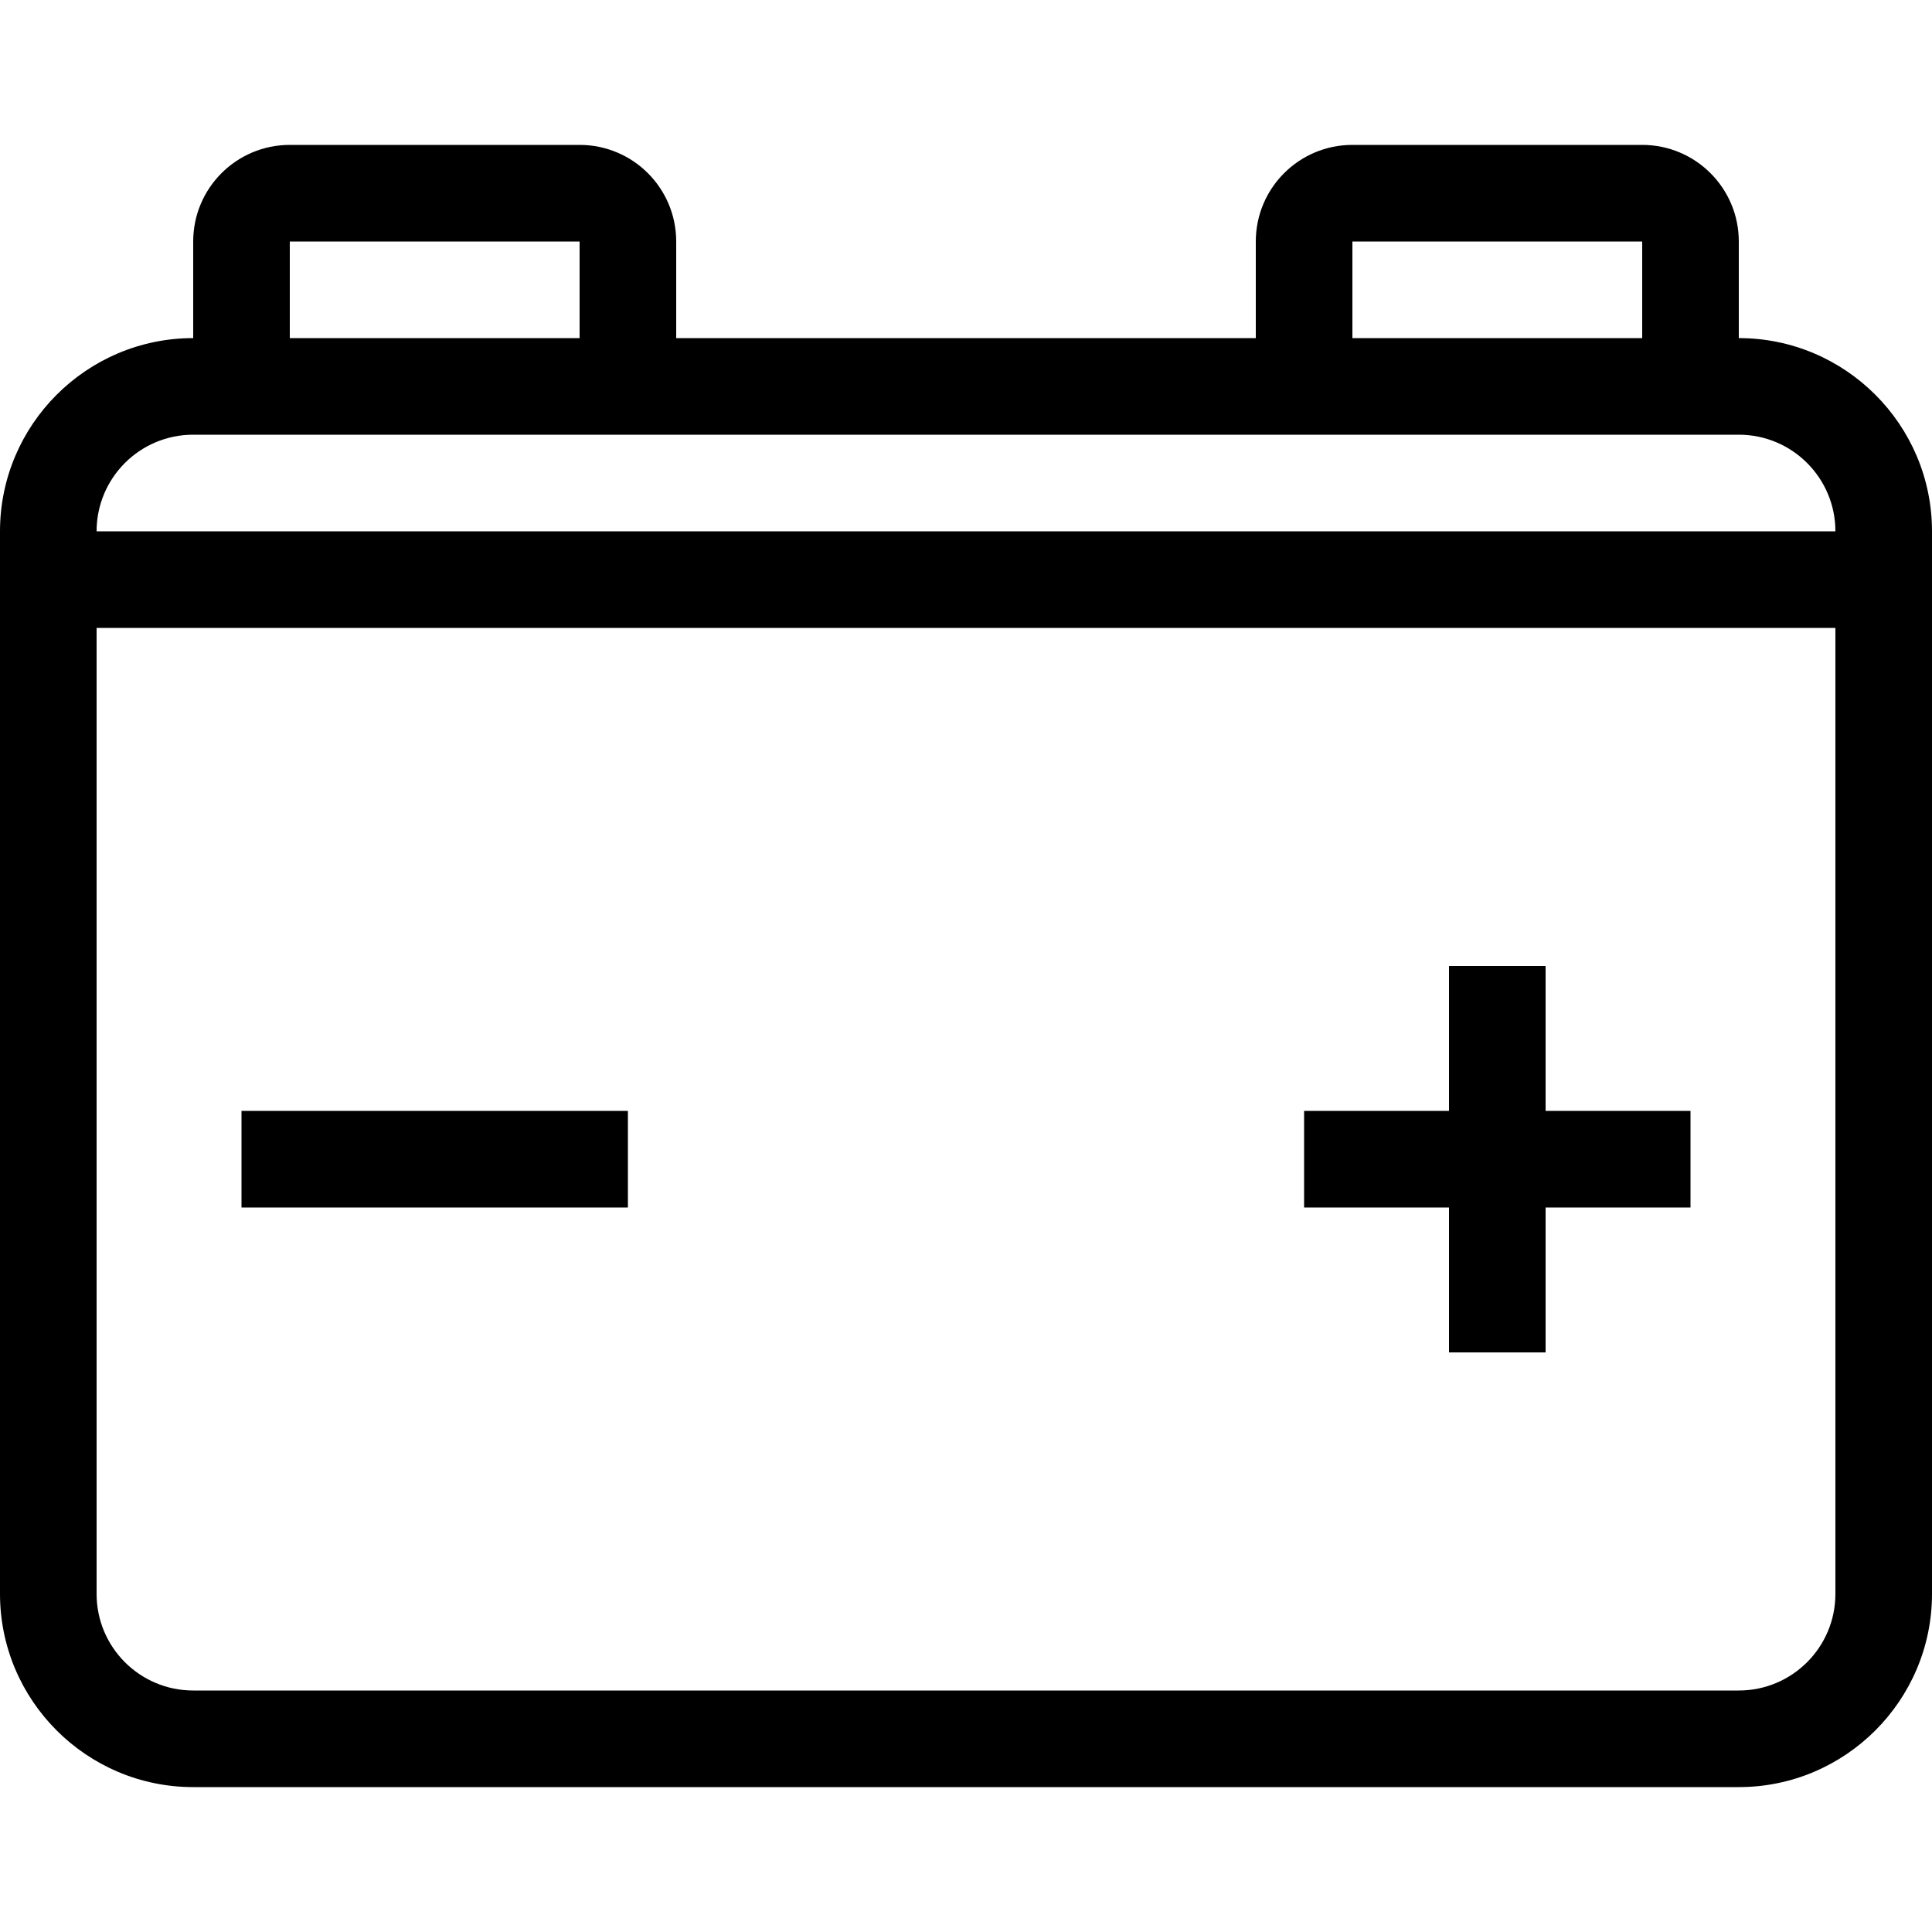
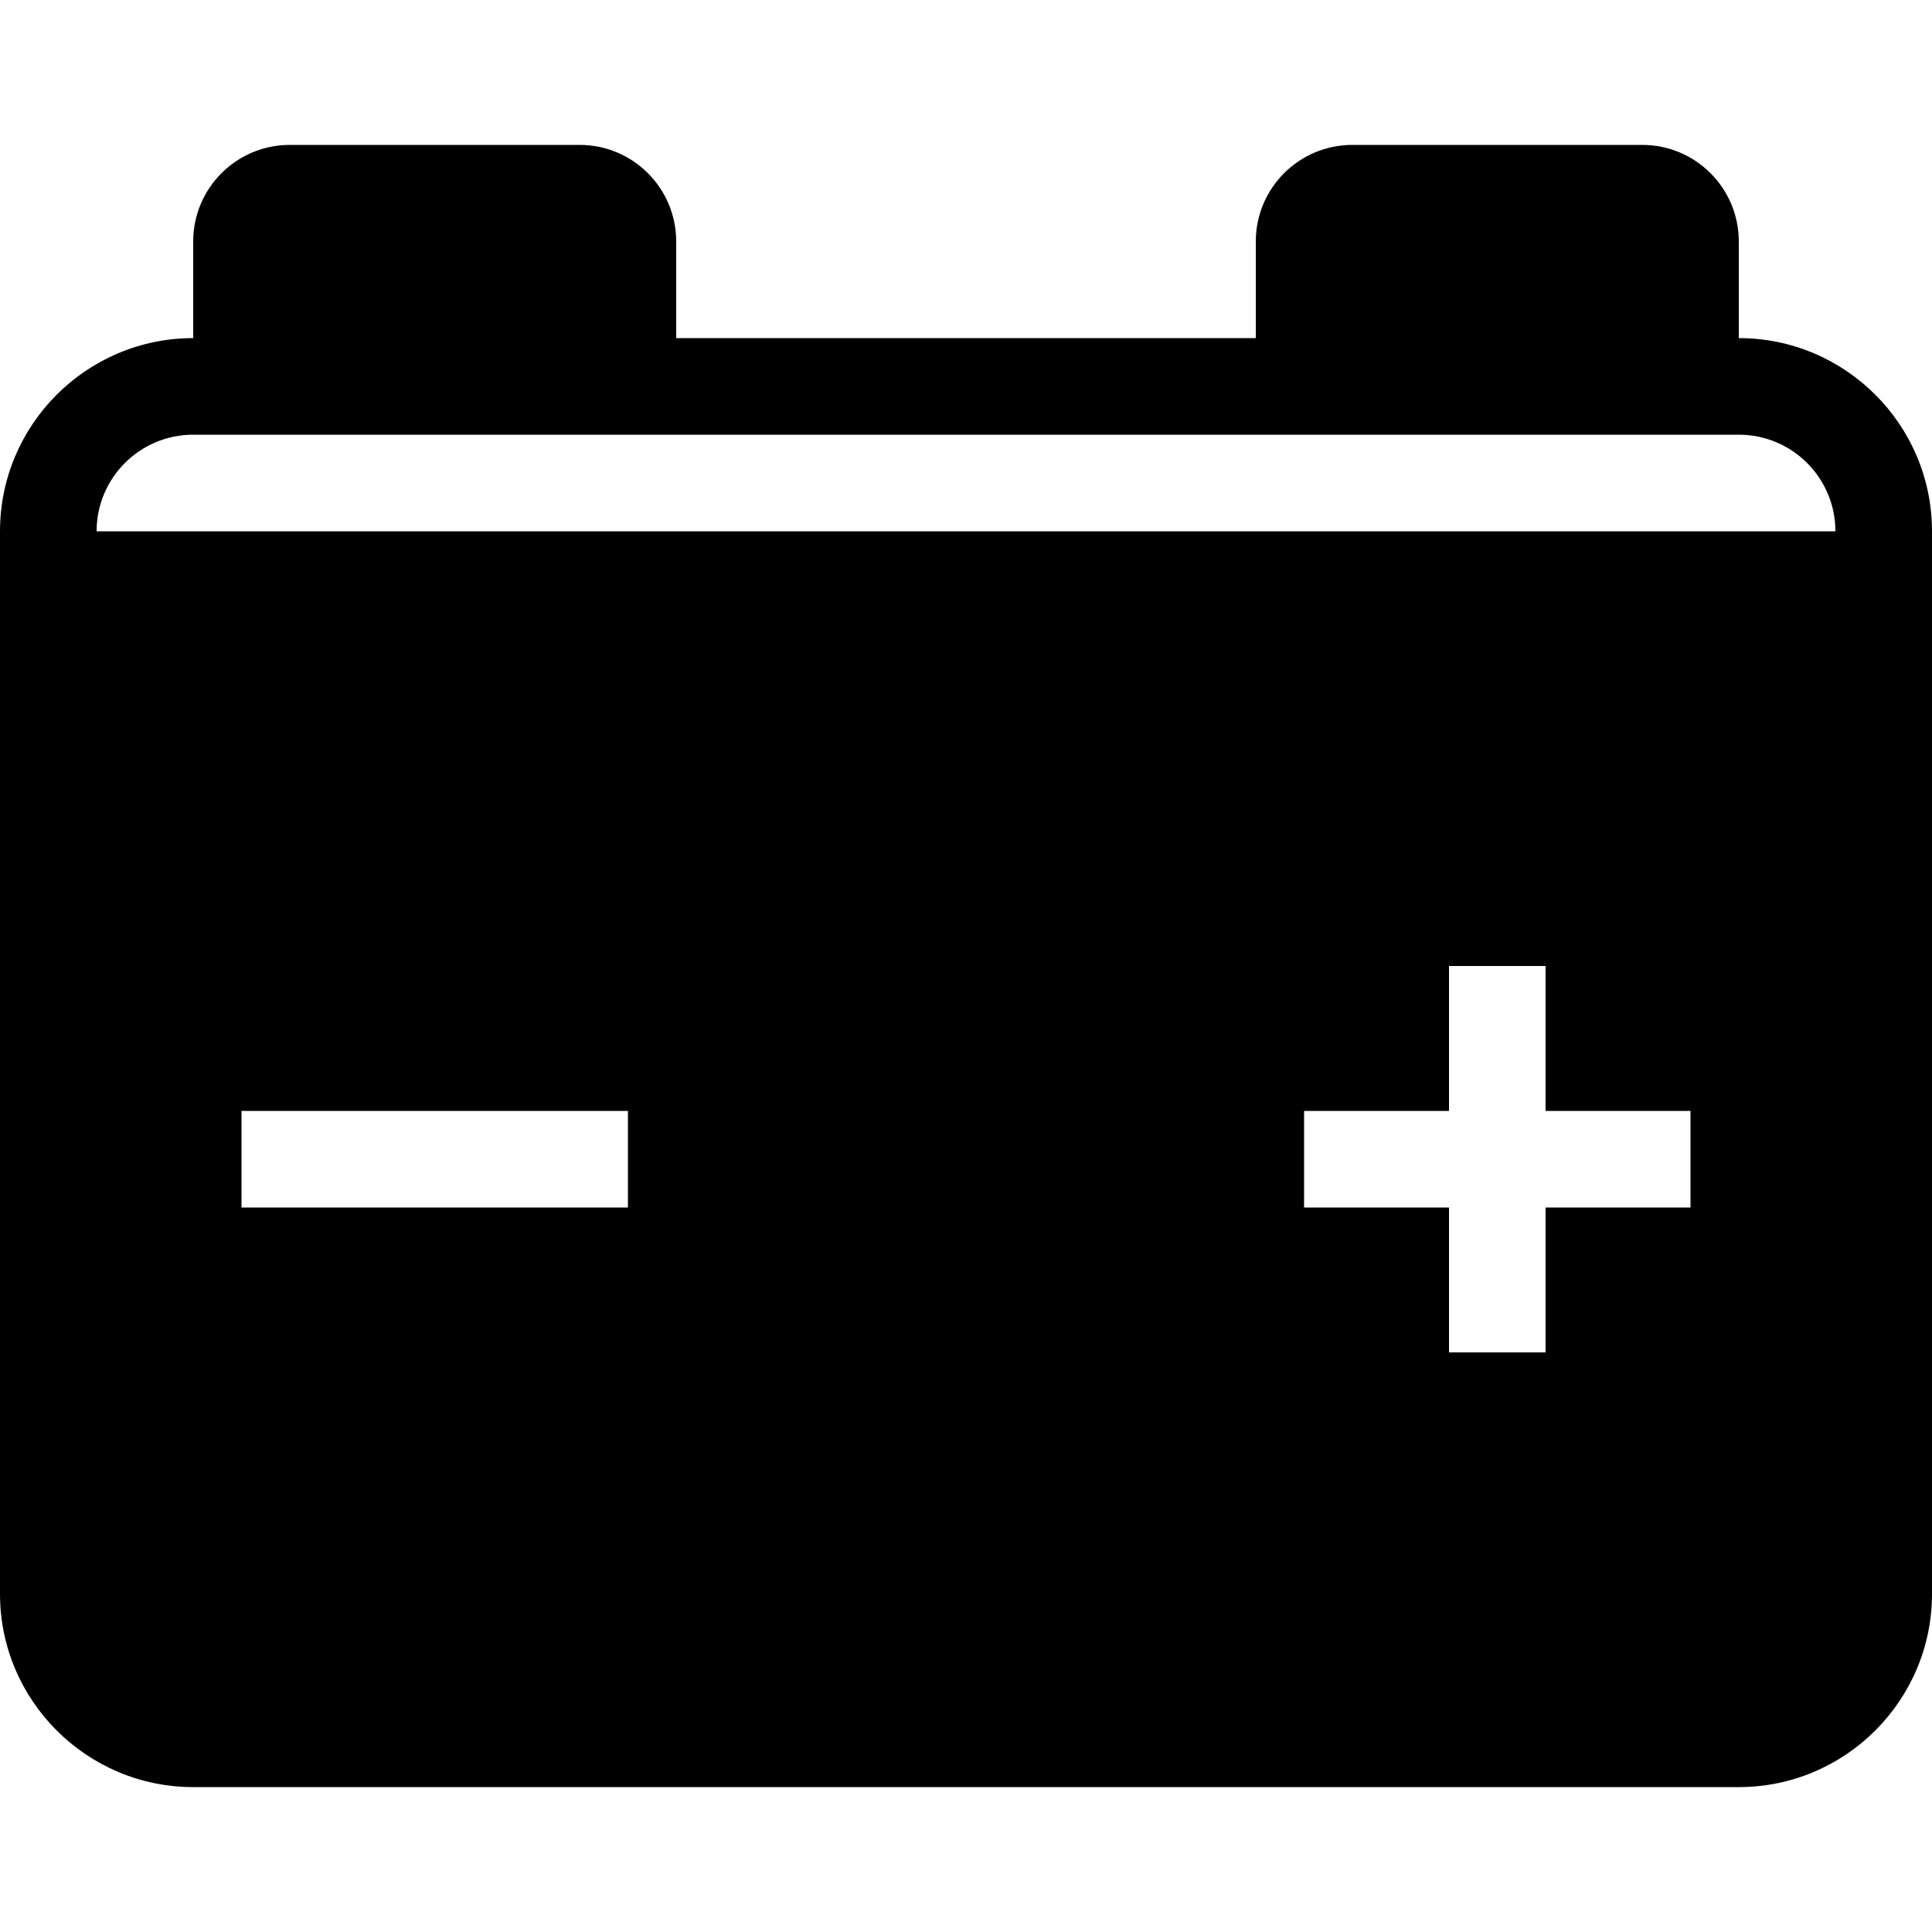
<svg xmlns="http://www.w3.org/2000/svg" xmlns:ns1="http://vectornator.io" height="100%" style="fill-rule:evenodd;clip-rule:evenodd;stroke-linecap:round;stroke-linejoin:round;" xml:space="preserve" width="100%" version="1.1" viewBox="0 0 512 512">
  <defs />
  <g id="Untitled" ns1:layerName="Untitled">
+     <path d="M12.8+153.6L12.8+140.8C12.8+119.629+30.029+102.4+51.2+102.4L460.8+102.4C481.971+102.4+499.2+119.629+499.2+140.8L499.2+153.6L12.8+153.6Z" opacity="1" fill="none" />
+     <path d="M12.812+153.594L12.812+422.406C12.812+443.577+30.017+460.812+51.188+460.812L460.812+460.812C481.984+460.813+499.188+443.577+499.188+422.406L499.188+153.594L12.812+153.594ZM384+256L409.594+256L409.594+294.406L448+294.406L448+320L409.594+320L409.594+358.406L384+358.406L384+320L345.594+320L345.594+294.406L384+294.406L384+256ZM64+294.406L166.406+294.406L166.406+320L64+320L64+294.406Z" opacity="1" fill="#000000" />
+     <path d="M64+51.2L166.4+51.2L166.4+51.2L166.4+102.4L166.4+102.4L64+102.4L64+102.4L64+51.2L64+51.2Z" opacity="1" fill="#000000" />
+     <path d="M345.6+51.2L448+51.2L448+51.2L448+102.4L448+102.4L345.6+102.4L345.6+102.4L345.6+51.2L345.6+51.2Z" opacity="1" fill="#000000" />
+   </g>
+   <g id="Layer 1" ns1:layerName="Layer 1">
    <g opacity="1">
      <path d="M460.8+89.6L460.8+64C460.8+49.86+449.34+38.4+435.2+38.4L358.4+38.4C344.26+38.4+332.8+49.86+332.8+64L332.8+89.6L179.2+89.6L179.2+64C179.2+49.86+167.74+38.4+153.6+38.4L76.8+38.4C62.66+38.4+51.2+49.86+51.2+64L51.2+89.6C22.972+89.6+0+112.563+0+140.8L0+422.4C0+450.628+22.972+473.6+51.2+473.6L460.8+473.6C489.028+473.6+512+450.628+512+422.4L512+140.8C512+112.563+489.028+89.6+460.8+89.6ZM358.4+64L435.2+64L435.2+89.6L358.4+89.6L358.4+64ZM76.8+64L153.6+64L153.6+89.6L76.8+89.6L76.8+64ZM486.4+422.4C486.4+436.54+474.94+448+460.8+448L51.2+448C37.06+448+25.6+436.54+25.6+422.4L25.6+166.4L486.4+166.4C486.4+166.4+486.4+422.4+486.4+422.4ZM25.6+140.8C25.6+126.66+37.06+115.2+51.2+115.2L460.8+115.2C474.94+115.2+486.4+126.66+486.4+140.8L25.6+140.8Z" opacity="1" fill="#000000" />
-       <path d="M384+358.4L409.6+358.4L409.6+320L448+320L448+294.4L409.6+294.4L409.6+256L384+256L384+294.4L345.6+294.4L345.6+320L384+320L384+358.4Z" opacity="1" fill="#000000" />
-       <path d="M64+294.4L166.4+294.4L166.4+294.4L166.4+320L166.4+320L64+320L64+320L64+294.4L64+294.4Z" opacity="1" fill="#000000" />
    </g>
  </g>
</svg>
